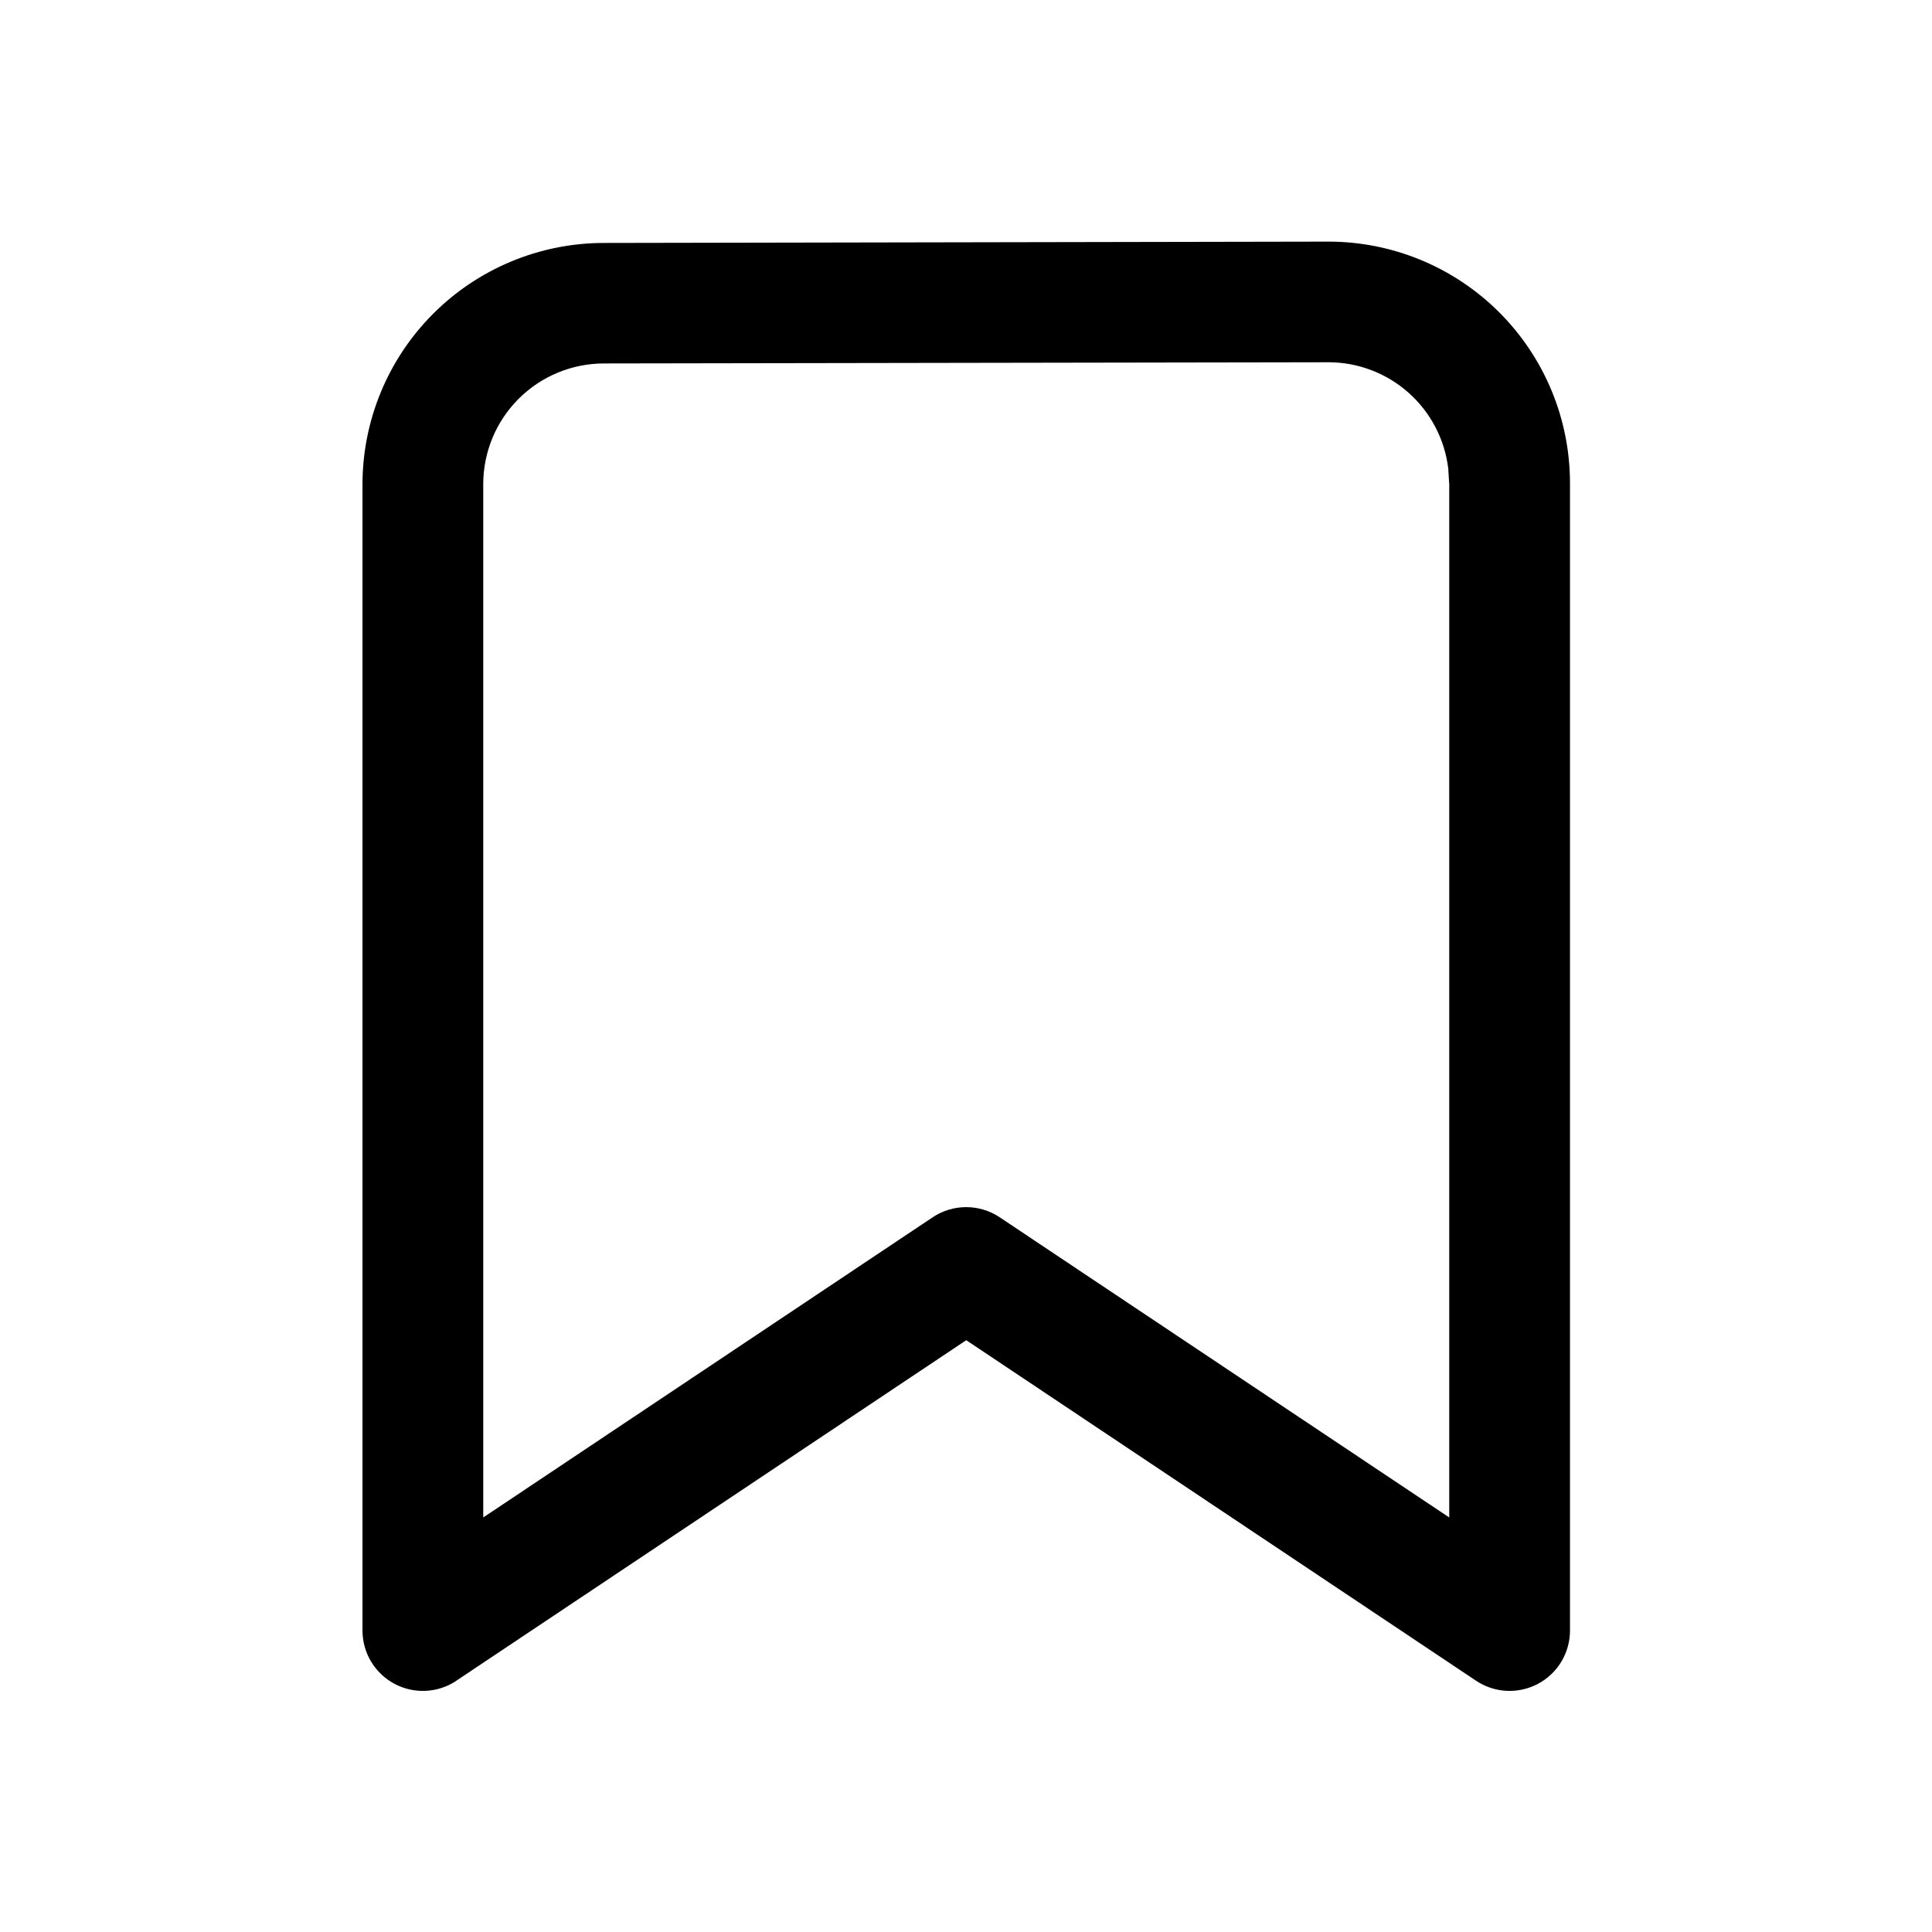
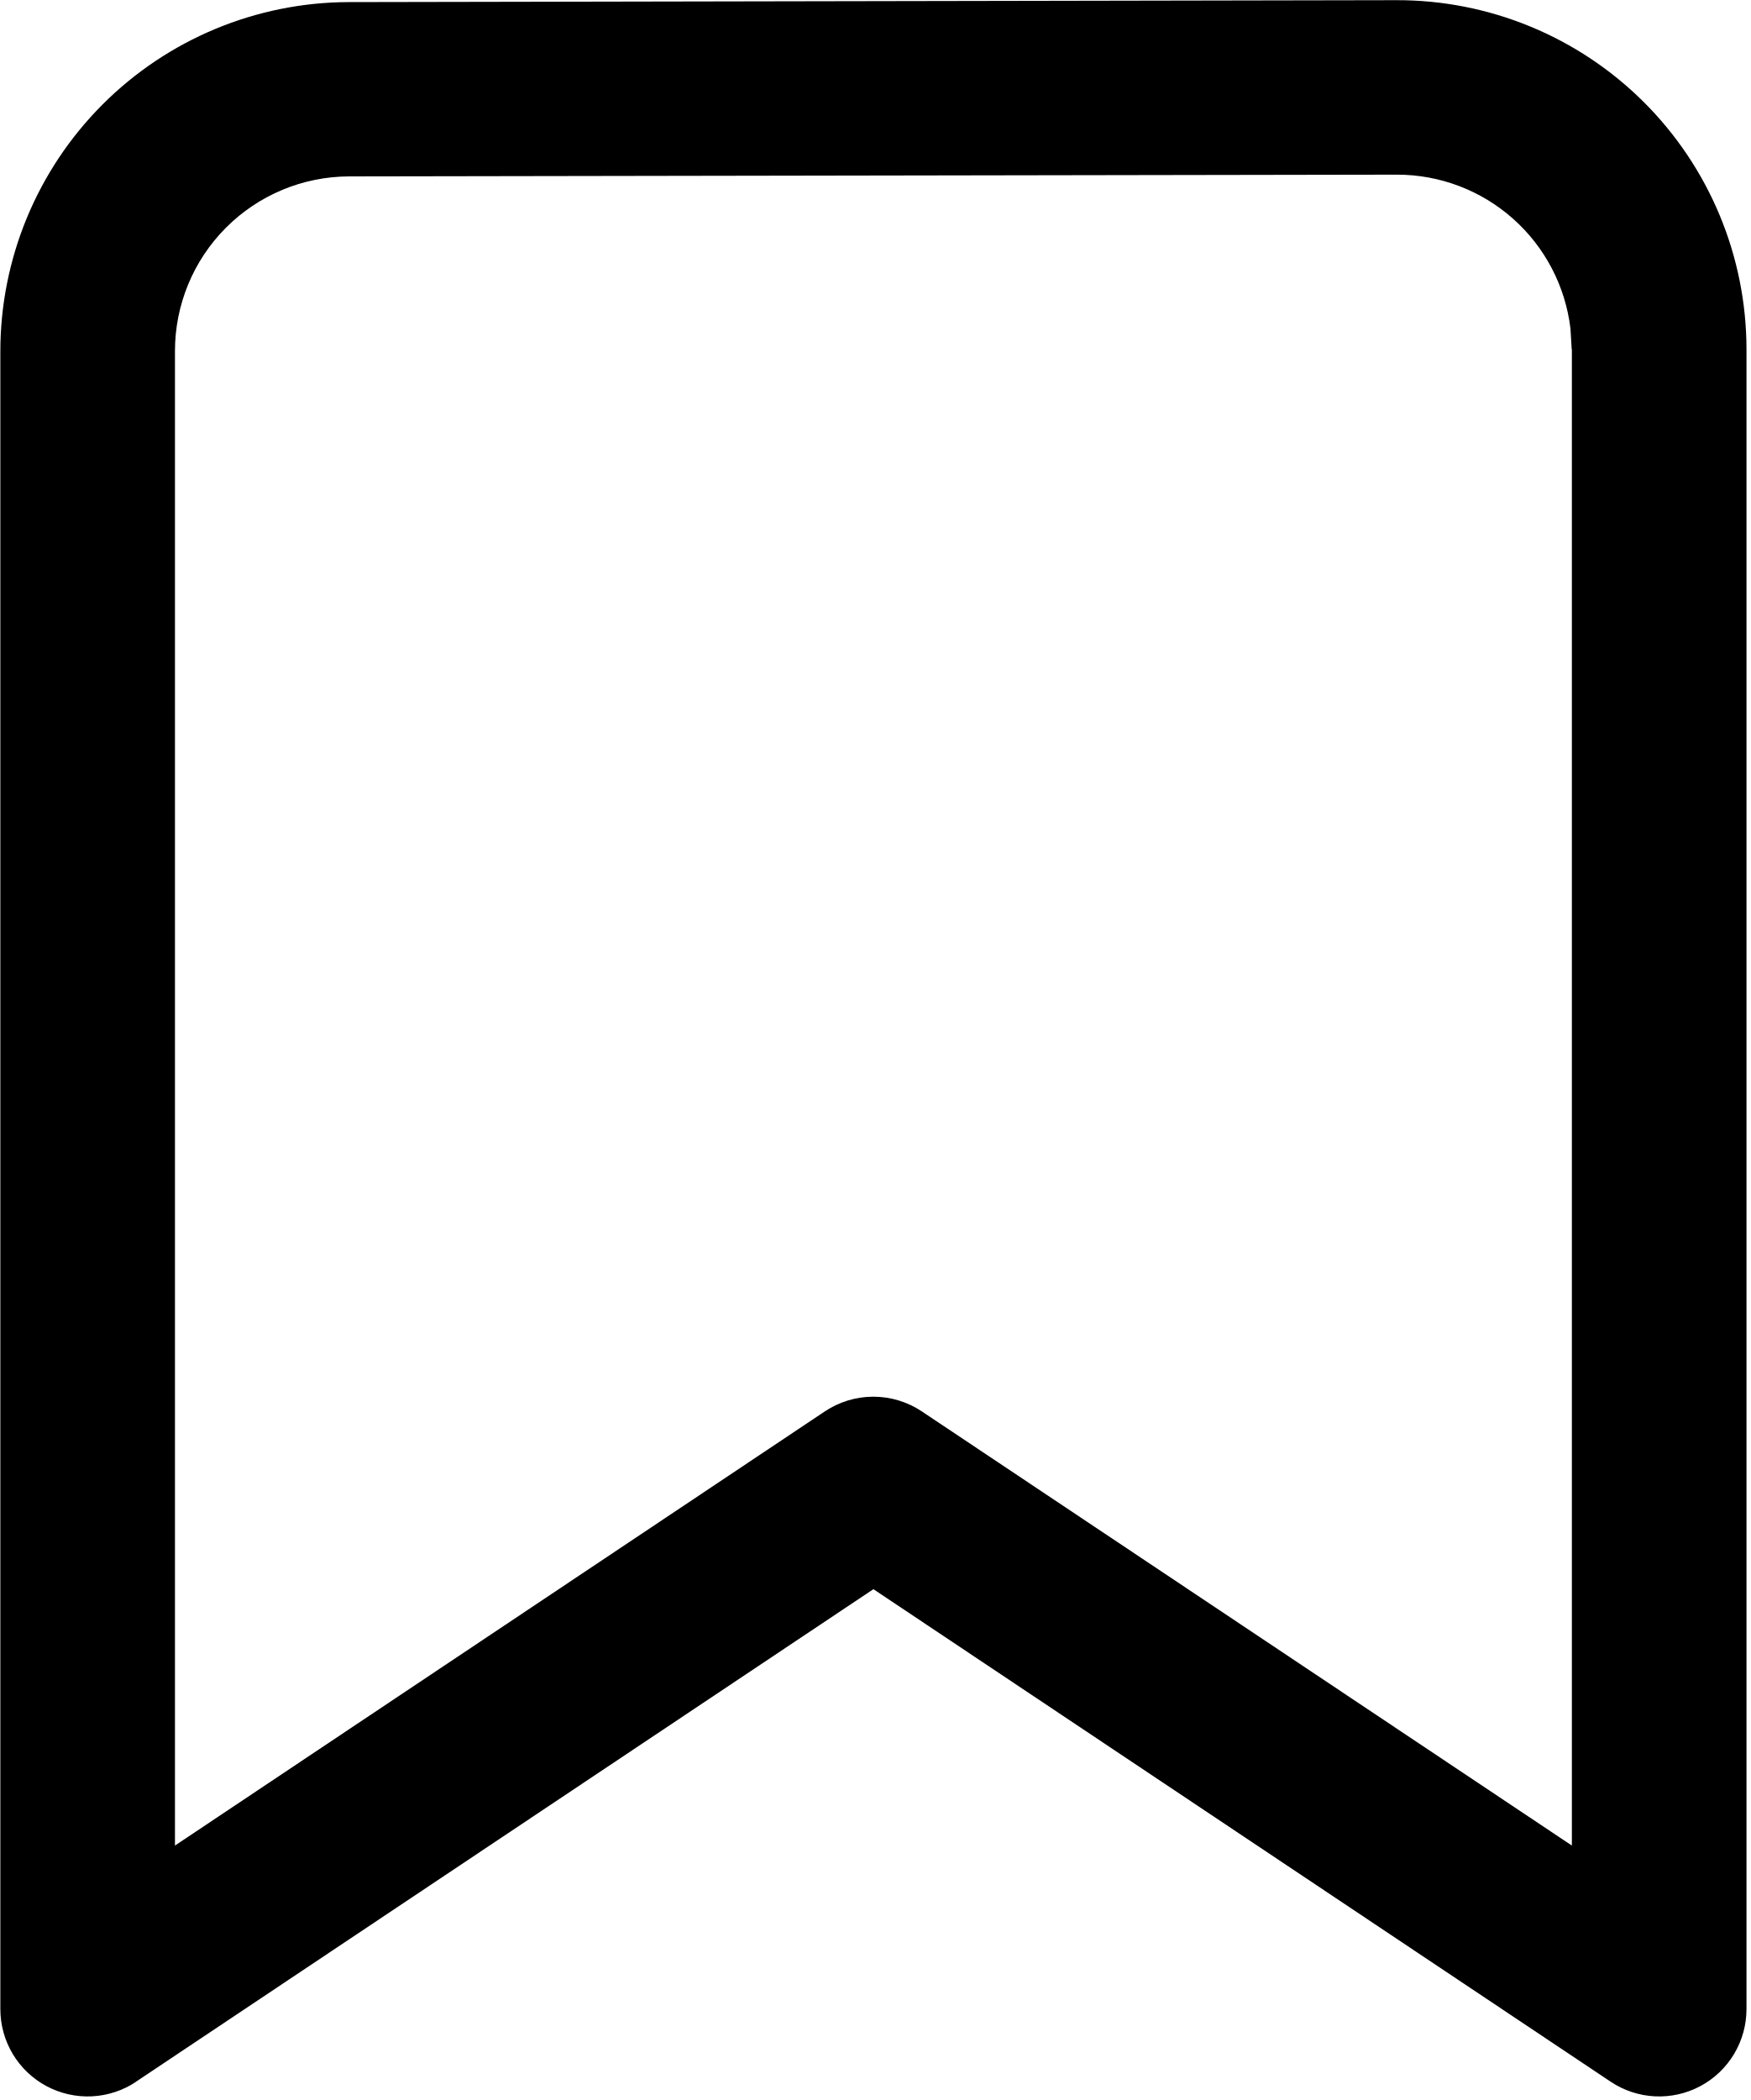
- <svg xmlns="http://www.w3.org/2000/svg" width="672" height="672" viewBox="0 0 672 672" fill="none">
-   <path d="M158.76 584.598C155.597 586.714 151.919 587.93 148.118 588.118C144.318 588.305 140.538 587.456 137.182 585.662C133.826 583.868 131.021 581.196 129.066 577.931C127.112 574.666 126.081 570.931 126.084 567.126V168.504C126.084 146.255 134.911 124.915 150.628 109.166C166.344 93.418 187.667 84.549 209.916 84.504L461.916 84.042C472.947 84.02 483.874 86.171 494.074 90.372C504.274 94.573 513.547 100.742 521.362 108.526C529.178 116.311 535.384 125.558 539.626 135.741C543.867 145.924 546.062 156.843 546.084 167.874V567.126C546.087 570.931 545.056 574.666 543.102 577.931C541.147 581.196 538.342 583.868 534.986 585.662C531.631 587.456 527.85 588.305 524.05 588.118C520.249 587.93 516.571 586.714 513.408 584.598L336.084 466.158L158.718 584.598H158.76ZM504.042 168L503.748 163.044C502.534 152.828 497.613 143.413 489.917 136.584C482.222 129.756 472.288 125.99 462 126L210 126.42C198.875 126.442 188.214 130.877 180.356 138.751C172.497 146.625 168.084 157.295 168.084 168.42V527.814L324.408 423.402C327.859 421.1 331.915 419.871 336.063 419.871C340.212 419.871 344.267 421.1 347.718 423.402L504.084 527.814V168H504.042Z" fill="black" />
+ <svg xmlns="http://www.w3.org/2000/svg" width="421" height="505" viewBox="0 0 421 505" fill="none">
+   <path d="M32.76 500.598C29.597 502.714 25.919 503.93 22.118 504.118C18.318 504.305 14.537 503.456 11.182 501.662C7.826 499.868 5.021 497.196 3.066 493.931C1.112 490.666 0.081 486.931 0.084 483.126V84.504C0.084 62.255 8.911 40.915 24.628 25.166C40.344 9.418 61.667 0.548 83.916 0.504L335.916 0.042C346.947 0.02 357.874 2.171 368.074 6.372C378.274 10.573 387.547 16.742 395.362 24.526C403.178 32.311 409.384 41.558 413.626 51.741C417.867 61.924 420.062 72.843 420.084 83.874V483.126C420.087 486.931 419.056 490.666 417.102 493.931C415.147 497.196 412.342 499.868 408.986 501.662C405.631 503.456 401.85 504.305 398.05 504.118C394.249 503.93 390.571 502.714 387.408 500.598L210.084 382.158L32.718 500.598H32.76ZM378.042 84L377.748 79.044C376.534 68.828 371.613 59.413 363.917 52.584C356.222 45.756 346.288 41.99 336 42L84 42.42C72.876 42.442 62.214 46.877 54.356 54.751C46.497 62.625 42.084 73.296 42.084 84.42V443.814L198.408 339.402C201.859 337.1 205.915 335.871 210.063 335.871C214.212 335.871 218.267 337.1 221.718 339.402L378.084 443.814V84H378.042Z" fill="black" />
</svg>
